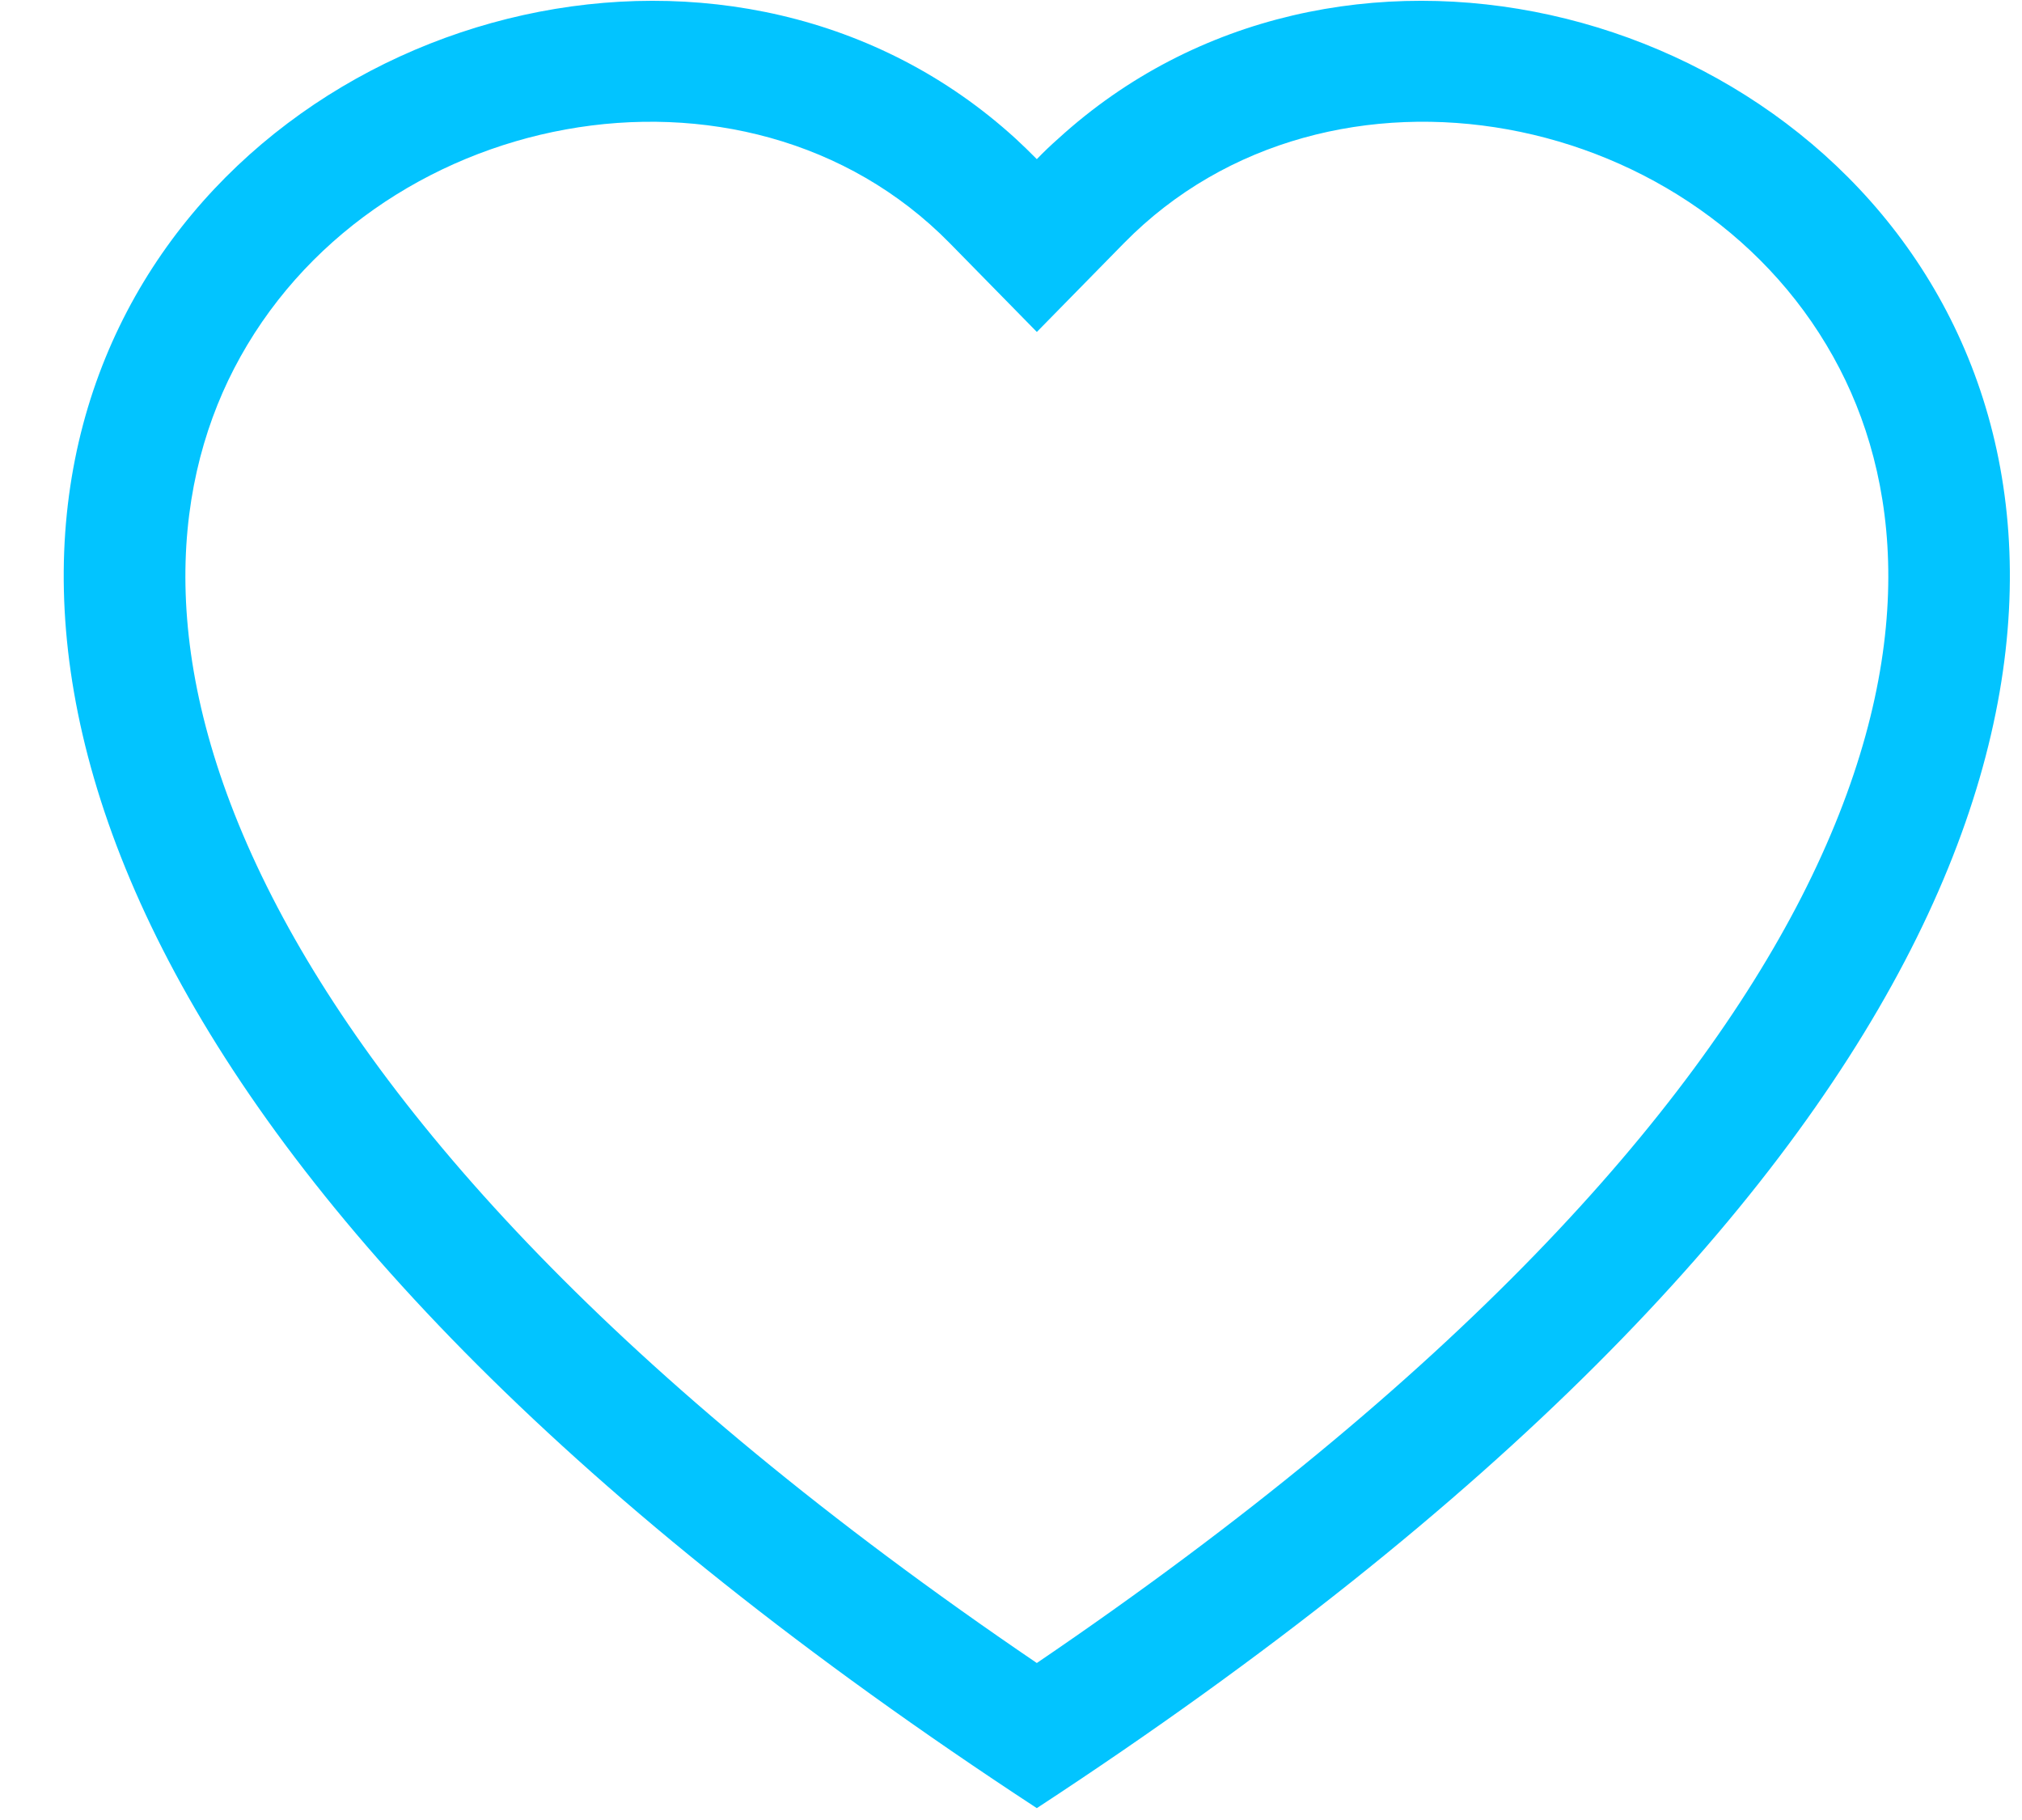
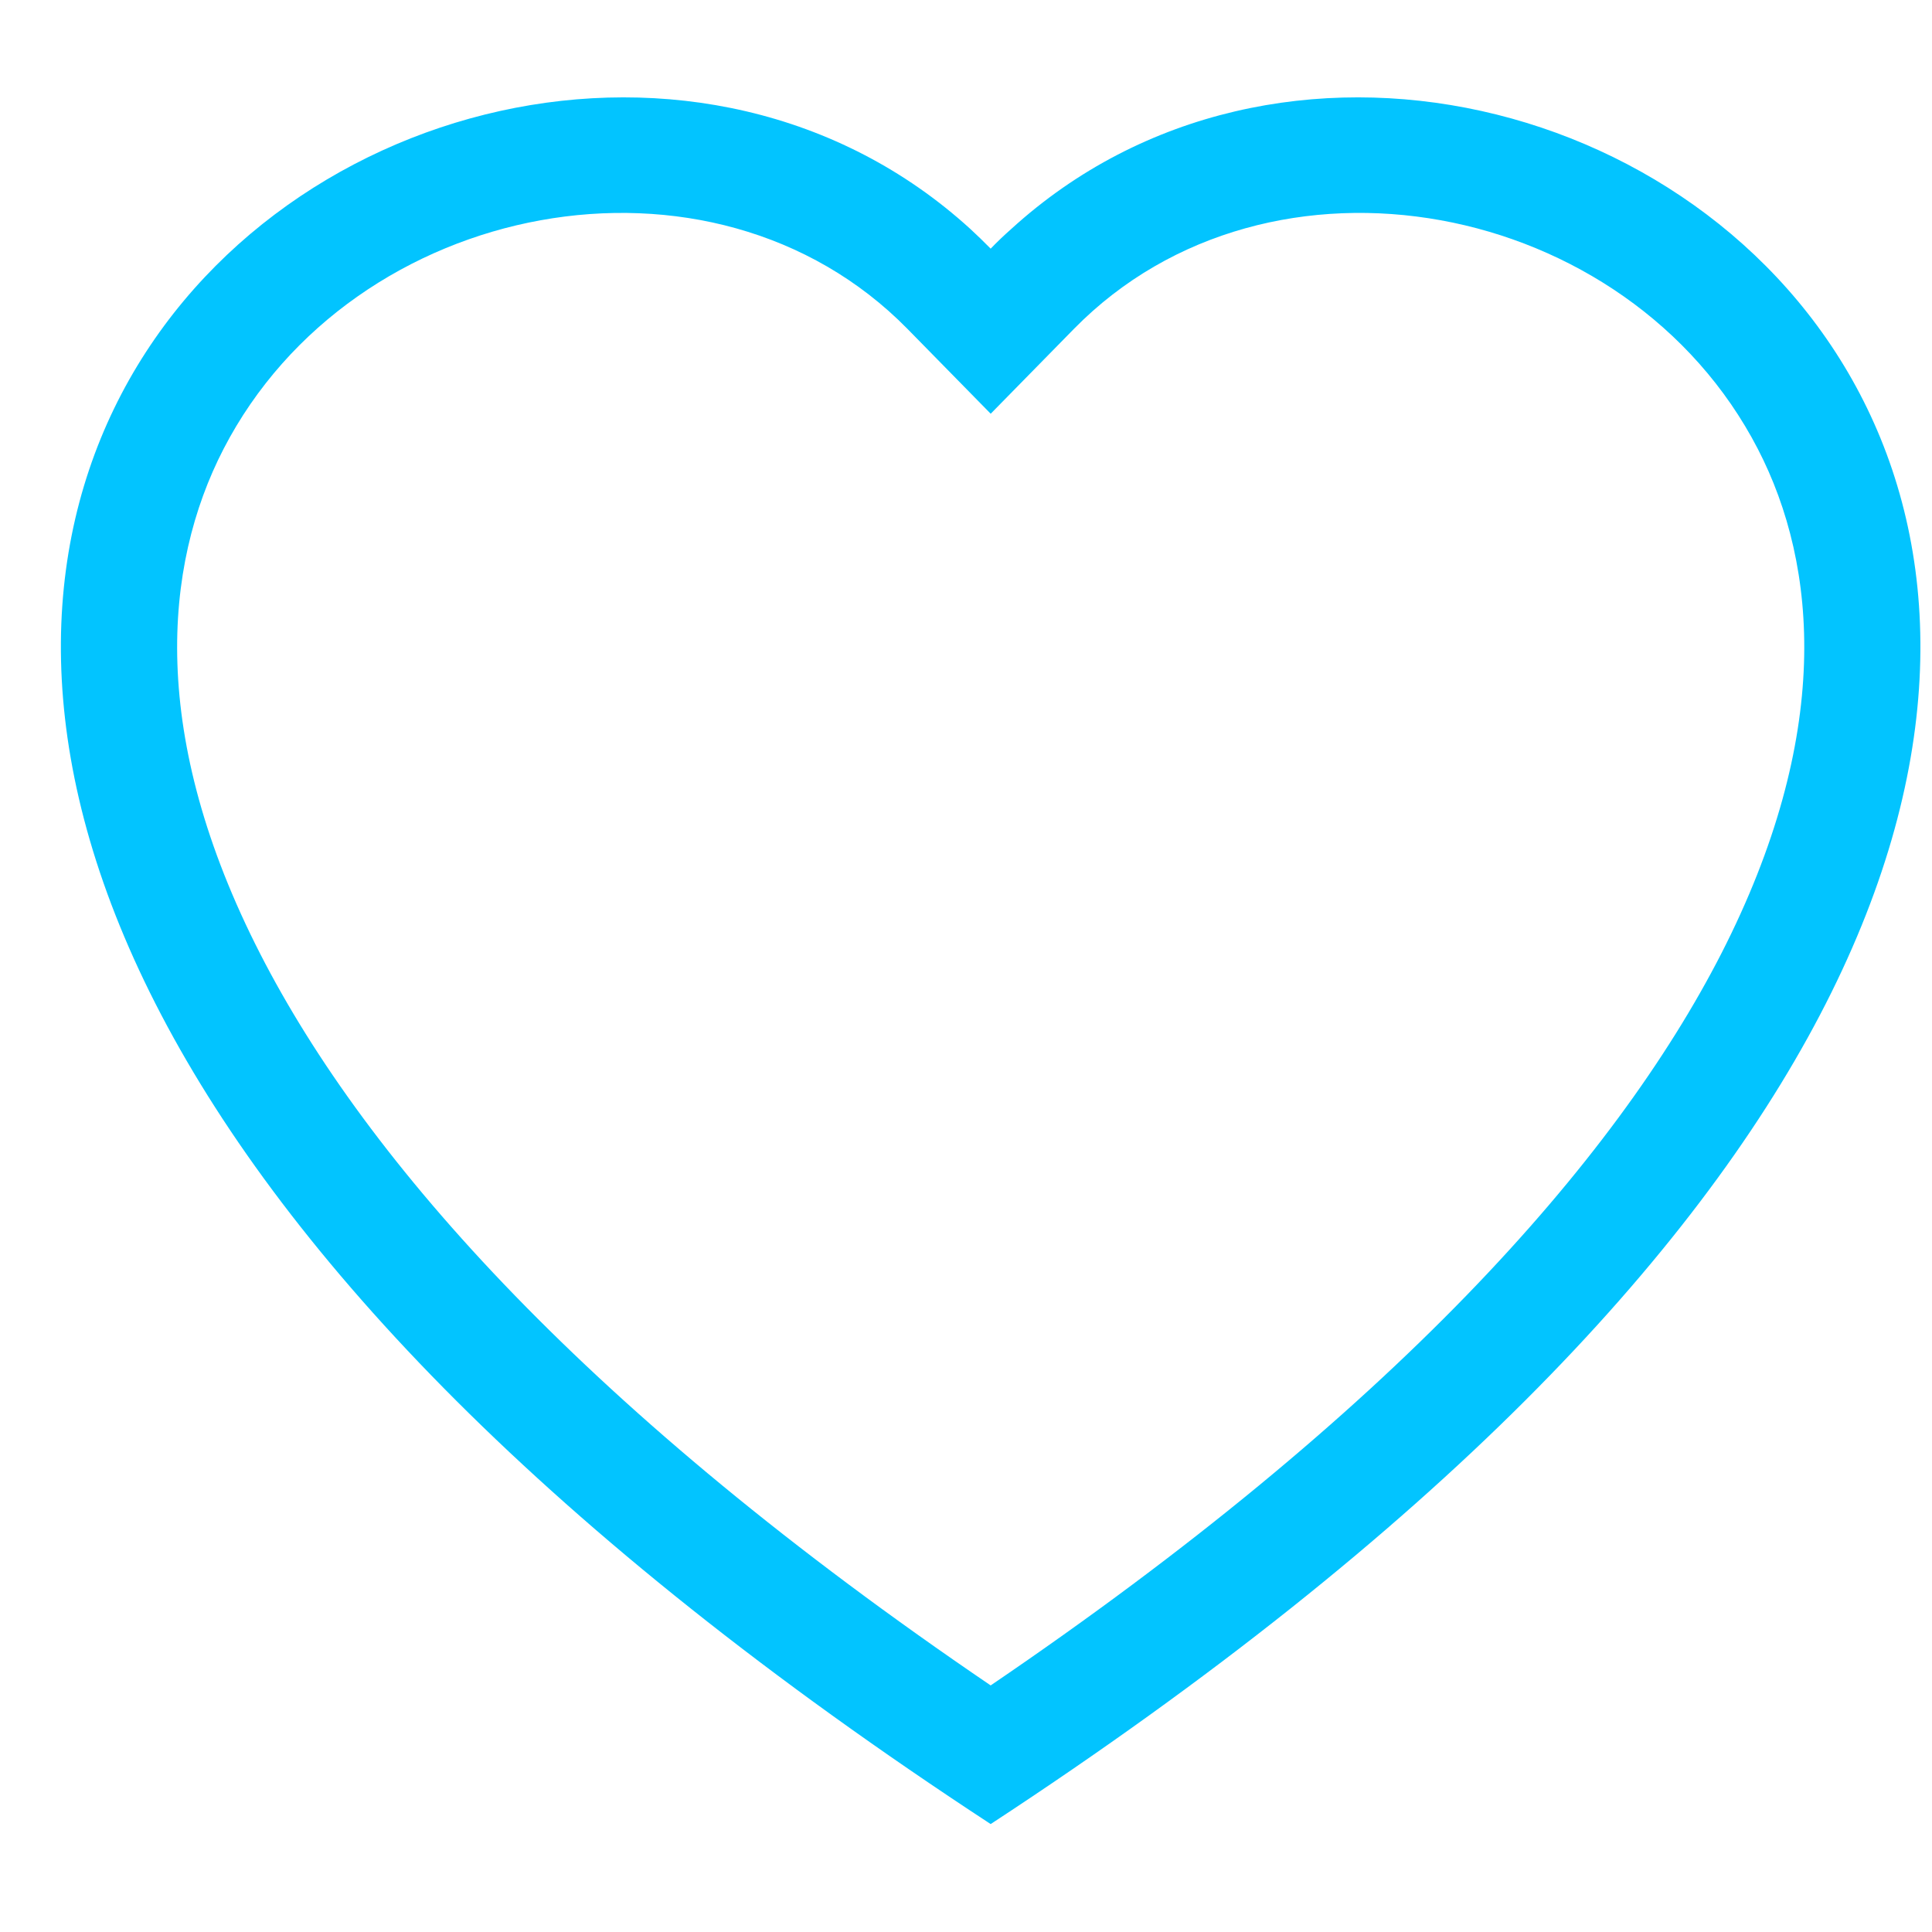
- <svg xmlns="http://www.w3.org/2000/svg" width="30" height="27" fill="none" viewBox="0 0 30 27">
+ <svg xmlns="http://www.w3.org/2000/svg" width="34" height="34" fill="none" viewBox="0 0 30 27">
  <path fill="#02C4FF" d="M15.383 4.924 14.09 3.606C11.052.514 5.482 1.581 3.472 5.47c-.944 1.829-1.157 4.469.567 7.838 1.66 3.245 5.114 7.13 11.344 11.363 6.23-4.233 9.683-8.119 11.345-11.363 1.723-3.371 1.512-6.01.567-7.838-2.01-3.888-7.58-4.957-10.618-1.864l-1.294 1.319Zm0 21.9c-27.672-18.11-8.52-32.246-.317-24.77.108.1.214.202.317.307.102-.106.208-.207.318-.304 8.2-7.483 27.354 6.655-.318 24.767Z" />
</svg>
